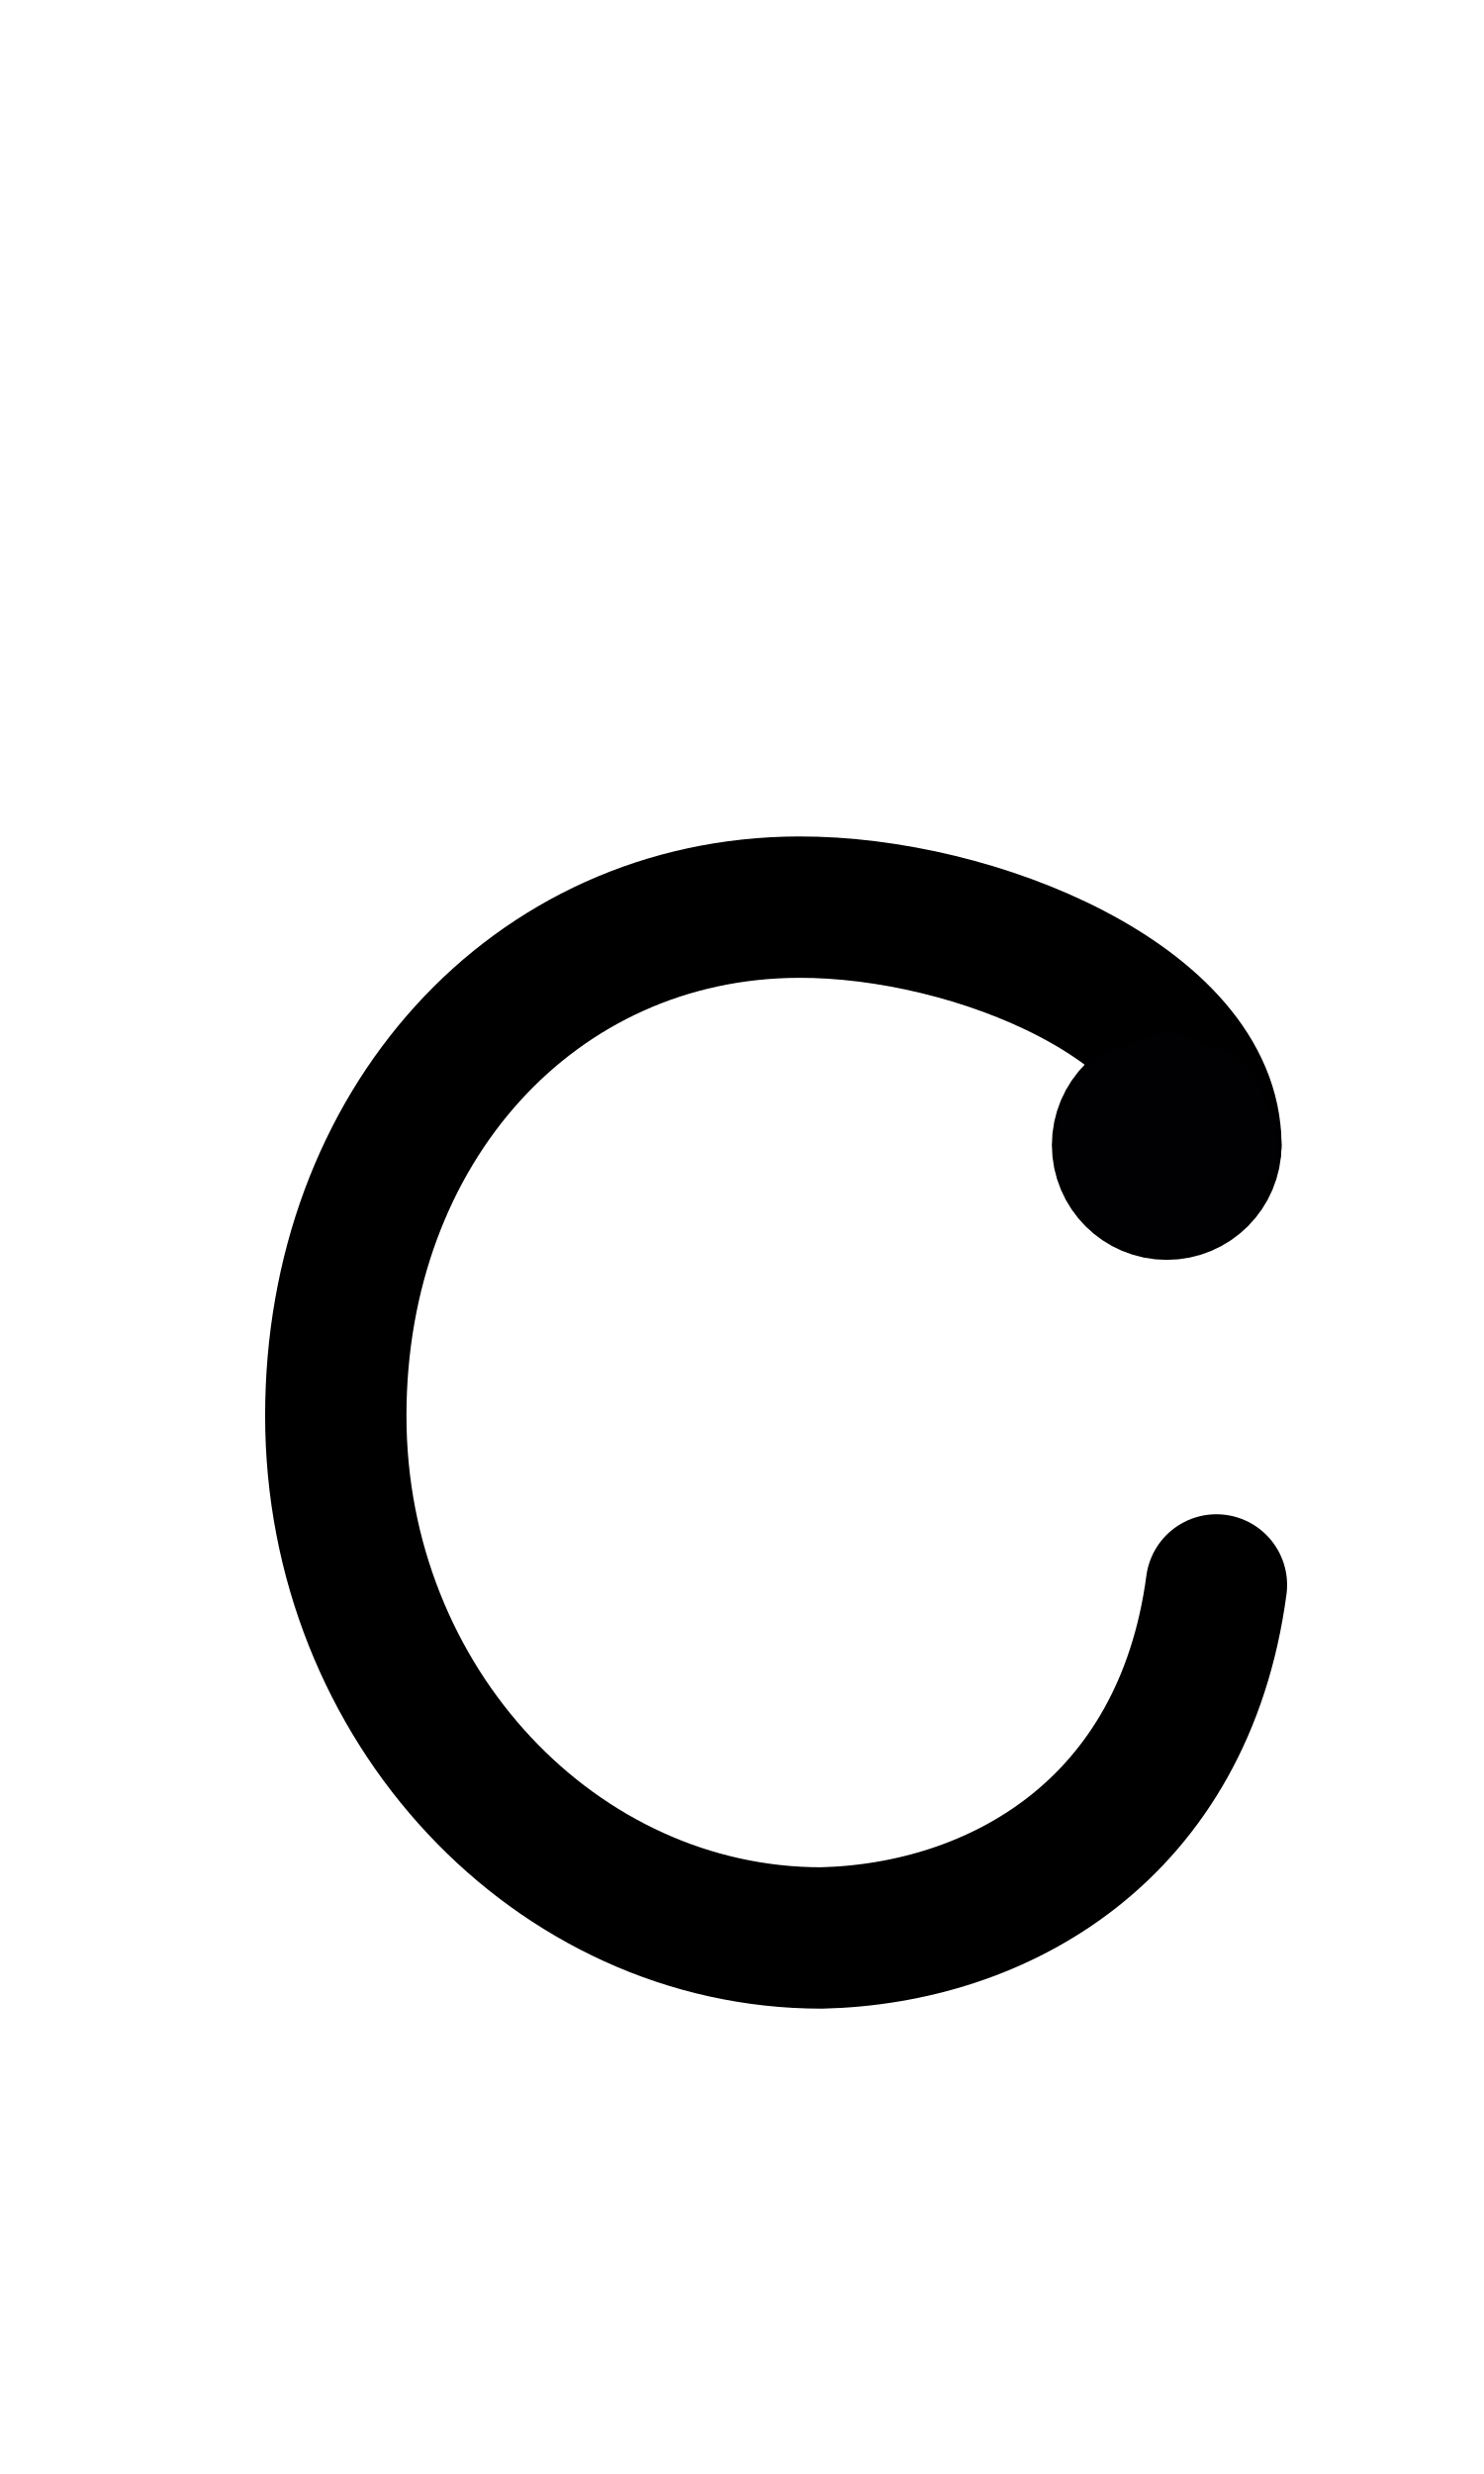
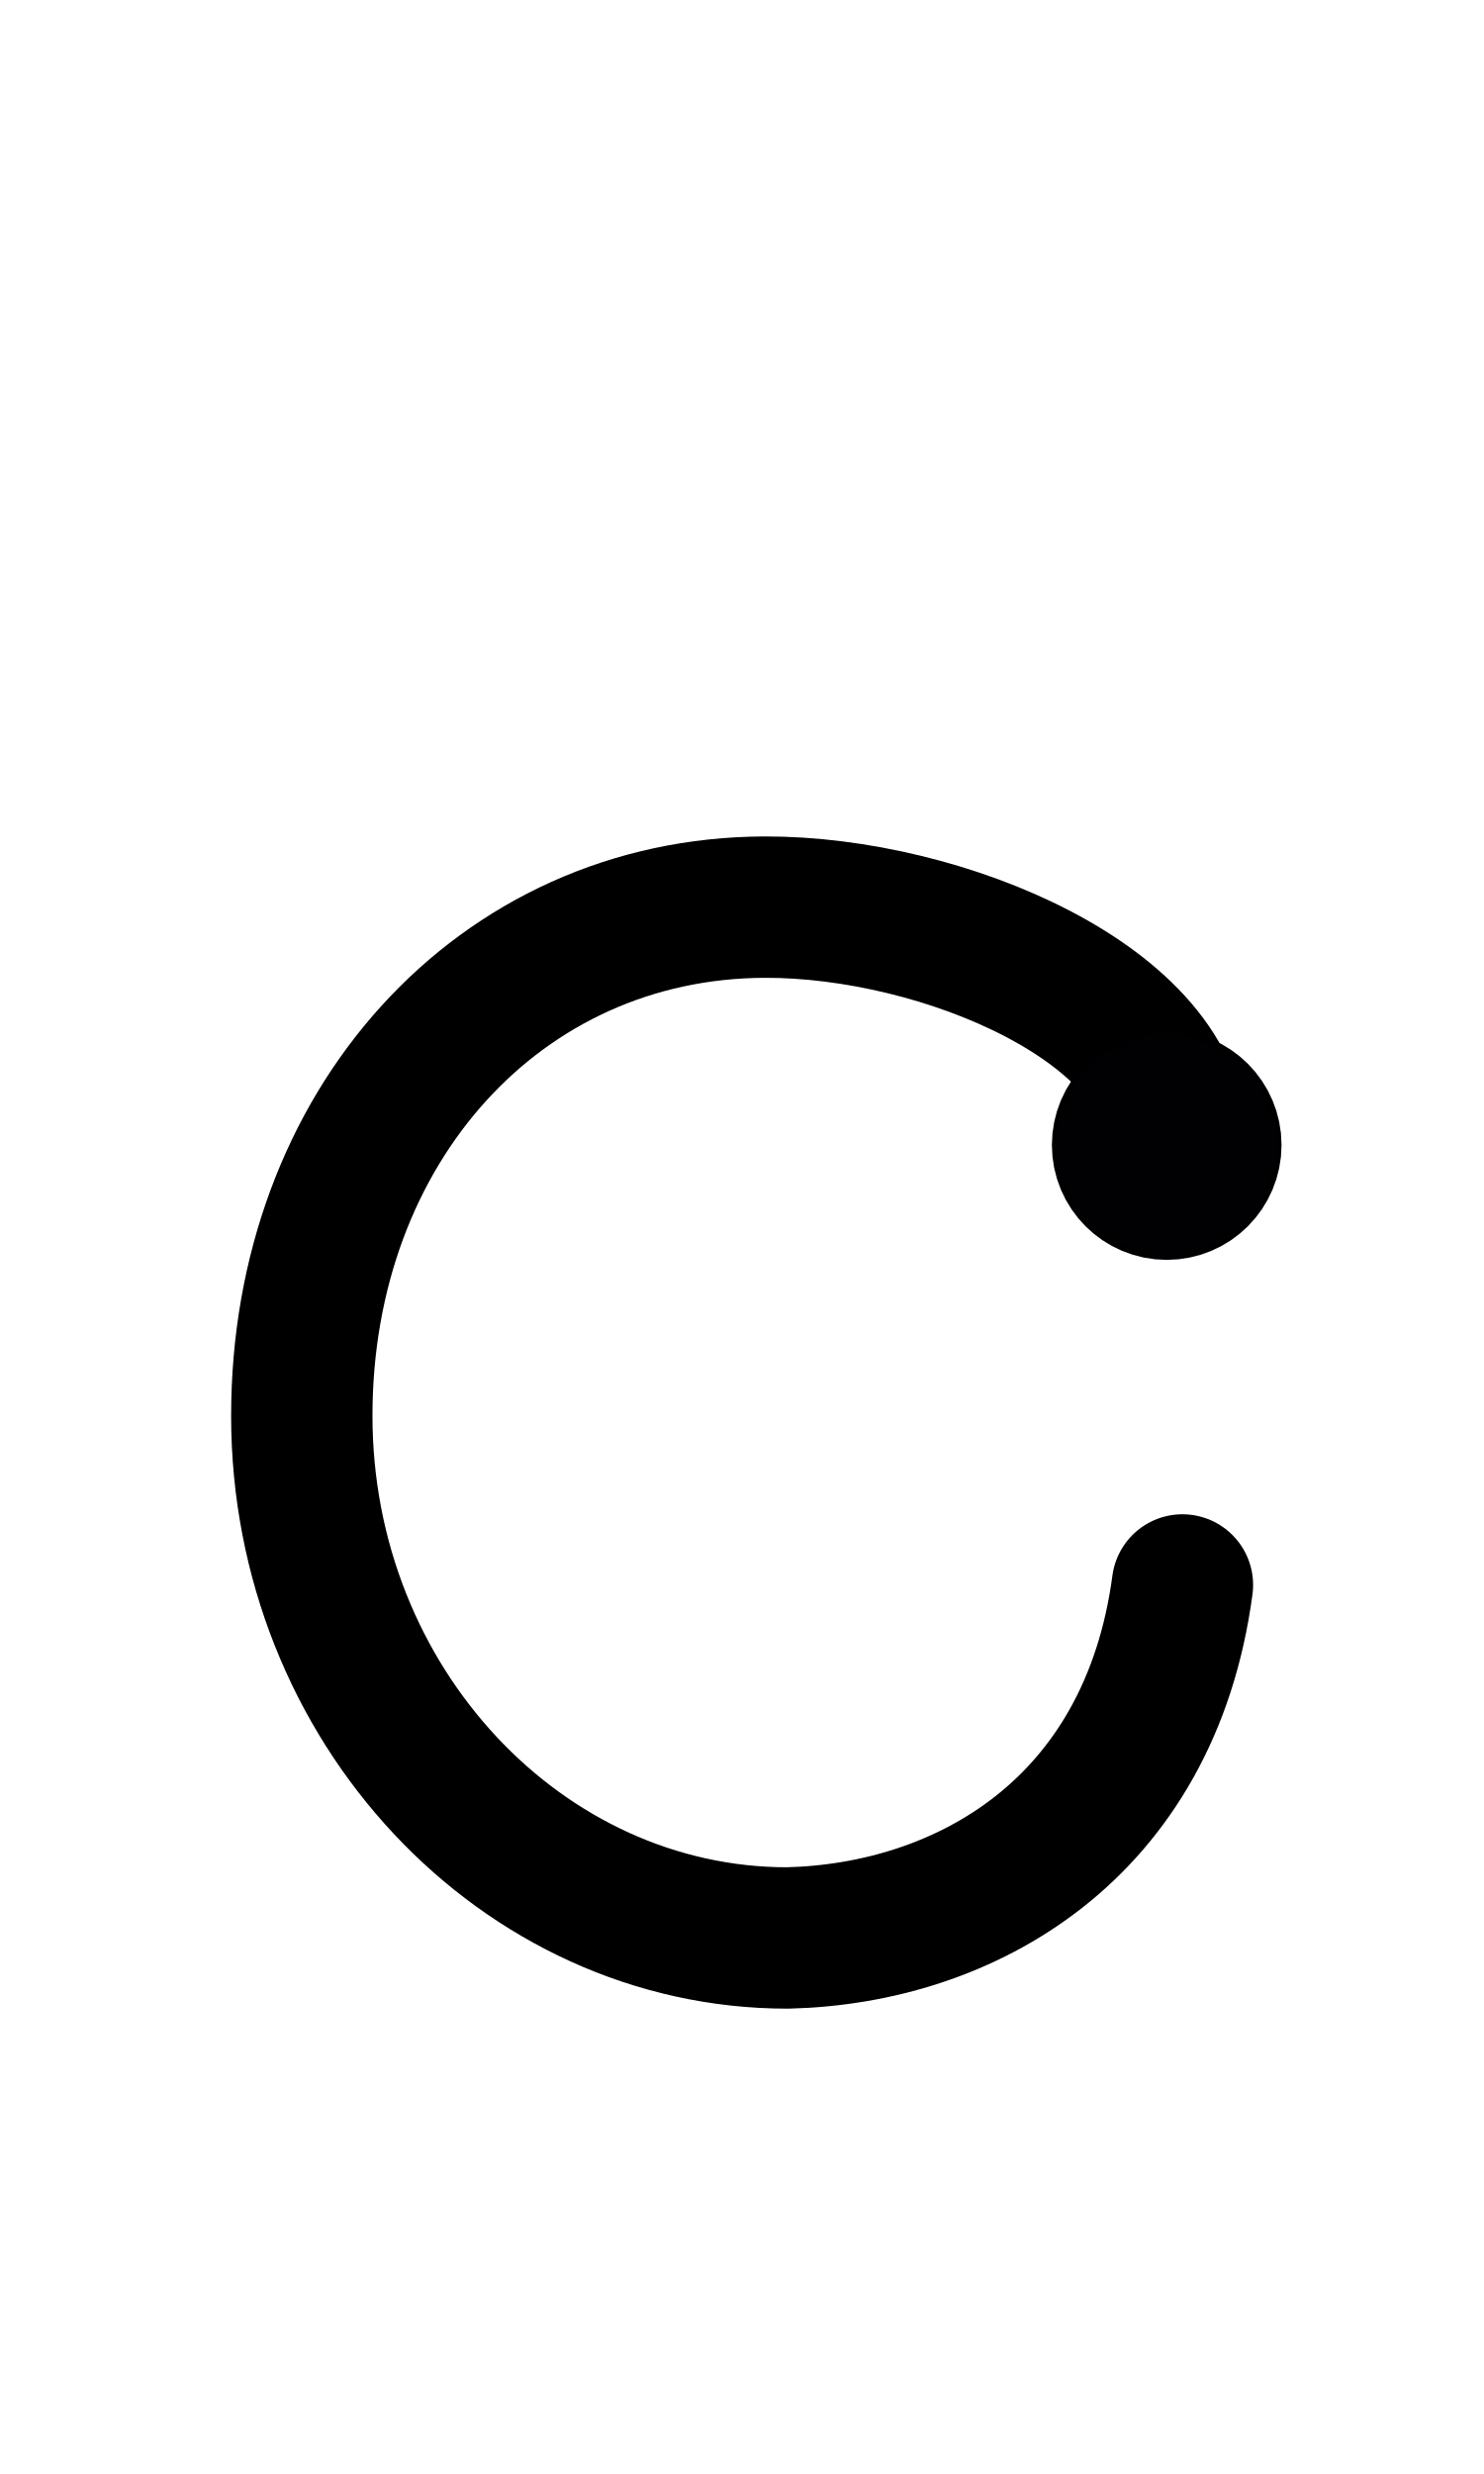
<svg xmlns="http://www.w3.org/2000/svg" width="1008" height="1680" viewBox="0 0 63 105" version="1.1" id="svg5" xml:space="preserve">
  <defs id="defs2" />
  <g id="layer3" style="display:inline;opacity:0.5;stroke-width:3.6;stroke-dasharray:none" transform="matrix(0.8333333,0,0,0.8333333,-157.9762,-173.0963)" />
  <g id="layer2" style="display:inline" />
  <g id="layer1" style="display:inline">
    <circle style="display:inline;fill:none;fill-opacity:1;stroke:#000000;stroke-width:6;stroke-linecap:round;stroke-linejoin:round;stroke-dasharray:none;stroke-opacity:1" id="circle21-3" cx="49.53" cy="48.596" r="1.875" />
-     <path id="path1793" style="display:inline;fill:none;stroke:#000000;stroke-width:6;stroke-linecap:round;stroke-linejoin:round;stroke-miterlimit:2.613;stroke-dasharray:none" d="m 51.641,67.268 c -1.39,10.409 -9.258,14.804 -16.77,14.982 -11.255,0 -20.616,-9.888 -20.616,-22.161 0,-12.273 8.395,-21.554 19.649,-21.589 7.556,-0.024 17.5,4.184 17.5,10.096" />
+     <path id="path1793" style="display:inline;fill:none;stroke:#000000;stroke-width:6;stroke-linecap:round;stroke-linejoin:round;stroke-miterlimit:2.613;stroke-dasharray:none" d="m 50.198,67.268 c -1.39,10.409 -9.258,14.804 -16.77,14.982 -11.255,0 -20.616,-9.888 -20.616,-22.161 0,-12.273 8.395,-21.554 19.649,-21.589 7.556,-0.024 17.5,4.184 17.5,10.096" />
    <path style="fill:none;stroke:#010103;stroke-width:6;stroke-linecap:round;stroke-linejoin:round;stroke-miterlimit:2.613;stroke-dasharray:none" d="m 47.78,48.596 h 3.5" id="path9424" />
    <path style="fill:none;stroke:#010103;stroke-width:6;stroke-linecap:round;stroke-linejoin:round;stroke-miterlimit:2.613;stroke-dasharray:none" d="m 48.292,47.358 2.475,2.475" id="path9426" />
    <path style="fill:none;stroke:#010103;stroke-width:6;stroke-linecap:round;stroke-linejoin:round;stroke-miterlimit:2.613;stroke-dasharray:none" d="m 49.53,46.846 -2e-6,3.5" id="path9428" />
    <path style="fill:none;stroke:#010103;stroke-width:6;stroke-linecap:round;stroke-linejoin:round;stroke-miterlimit:2.613;stroke-dasharray:none" d="m 50.767,47.358 -2.475,2.475" id="path9430" />
  </g>
</svg>
